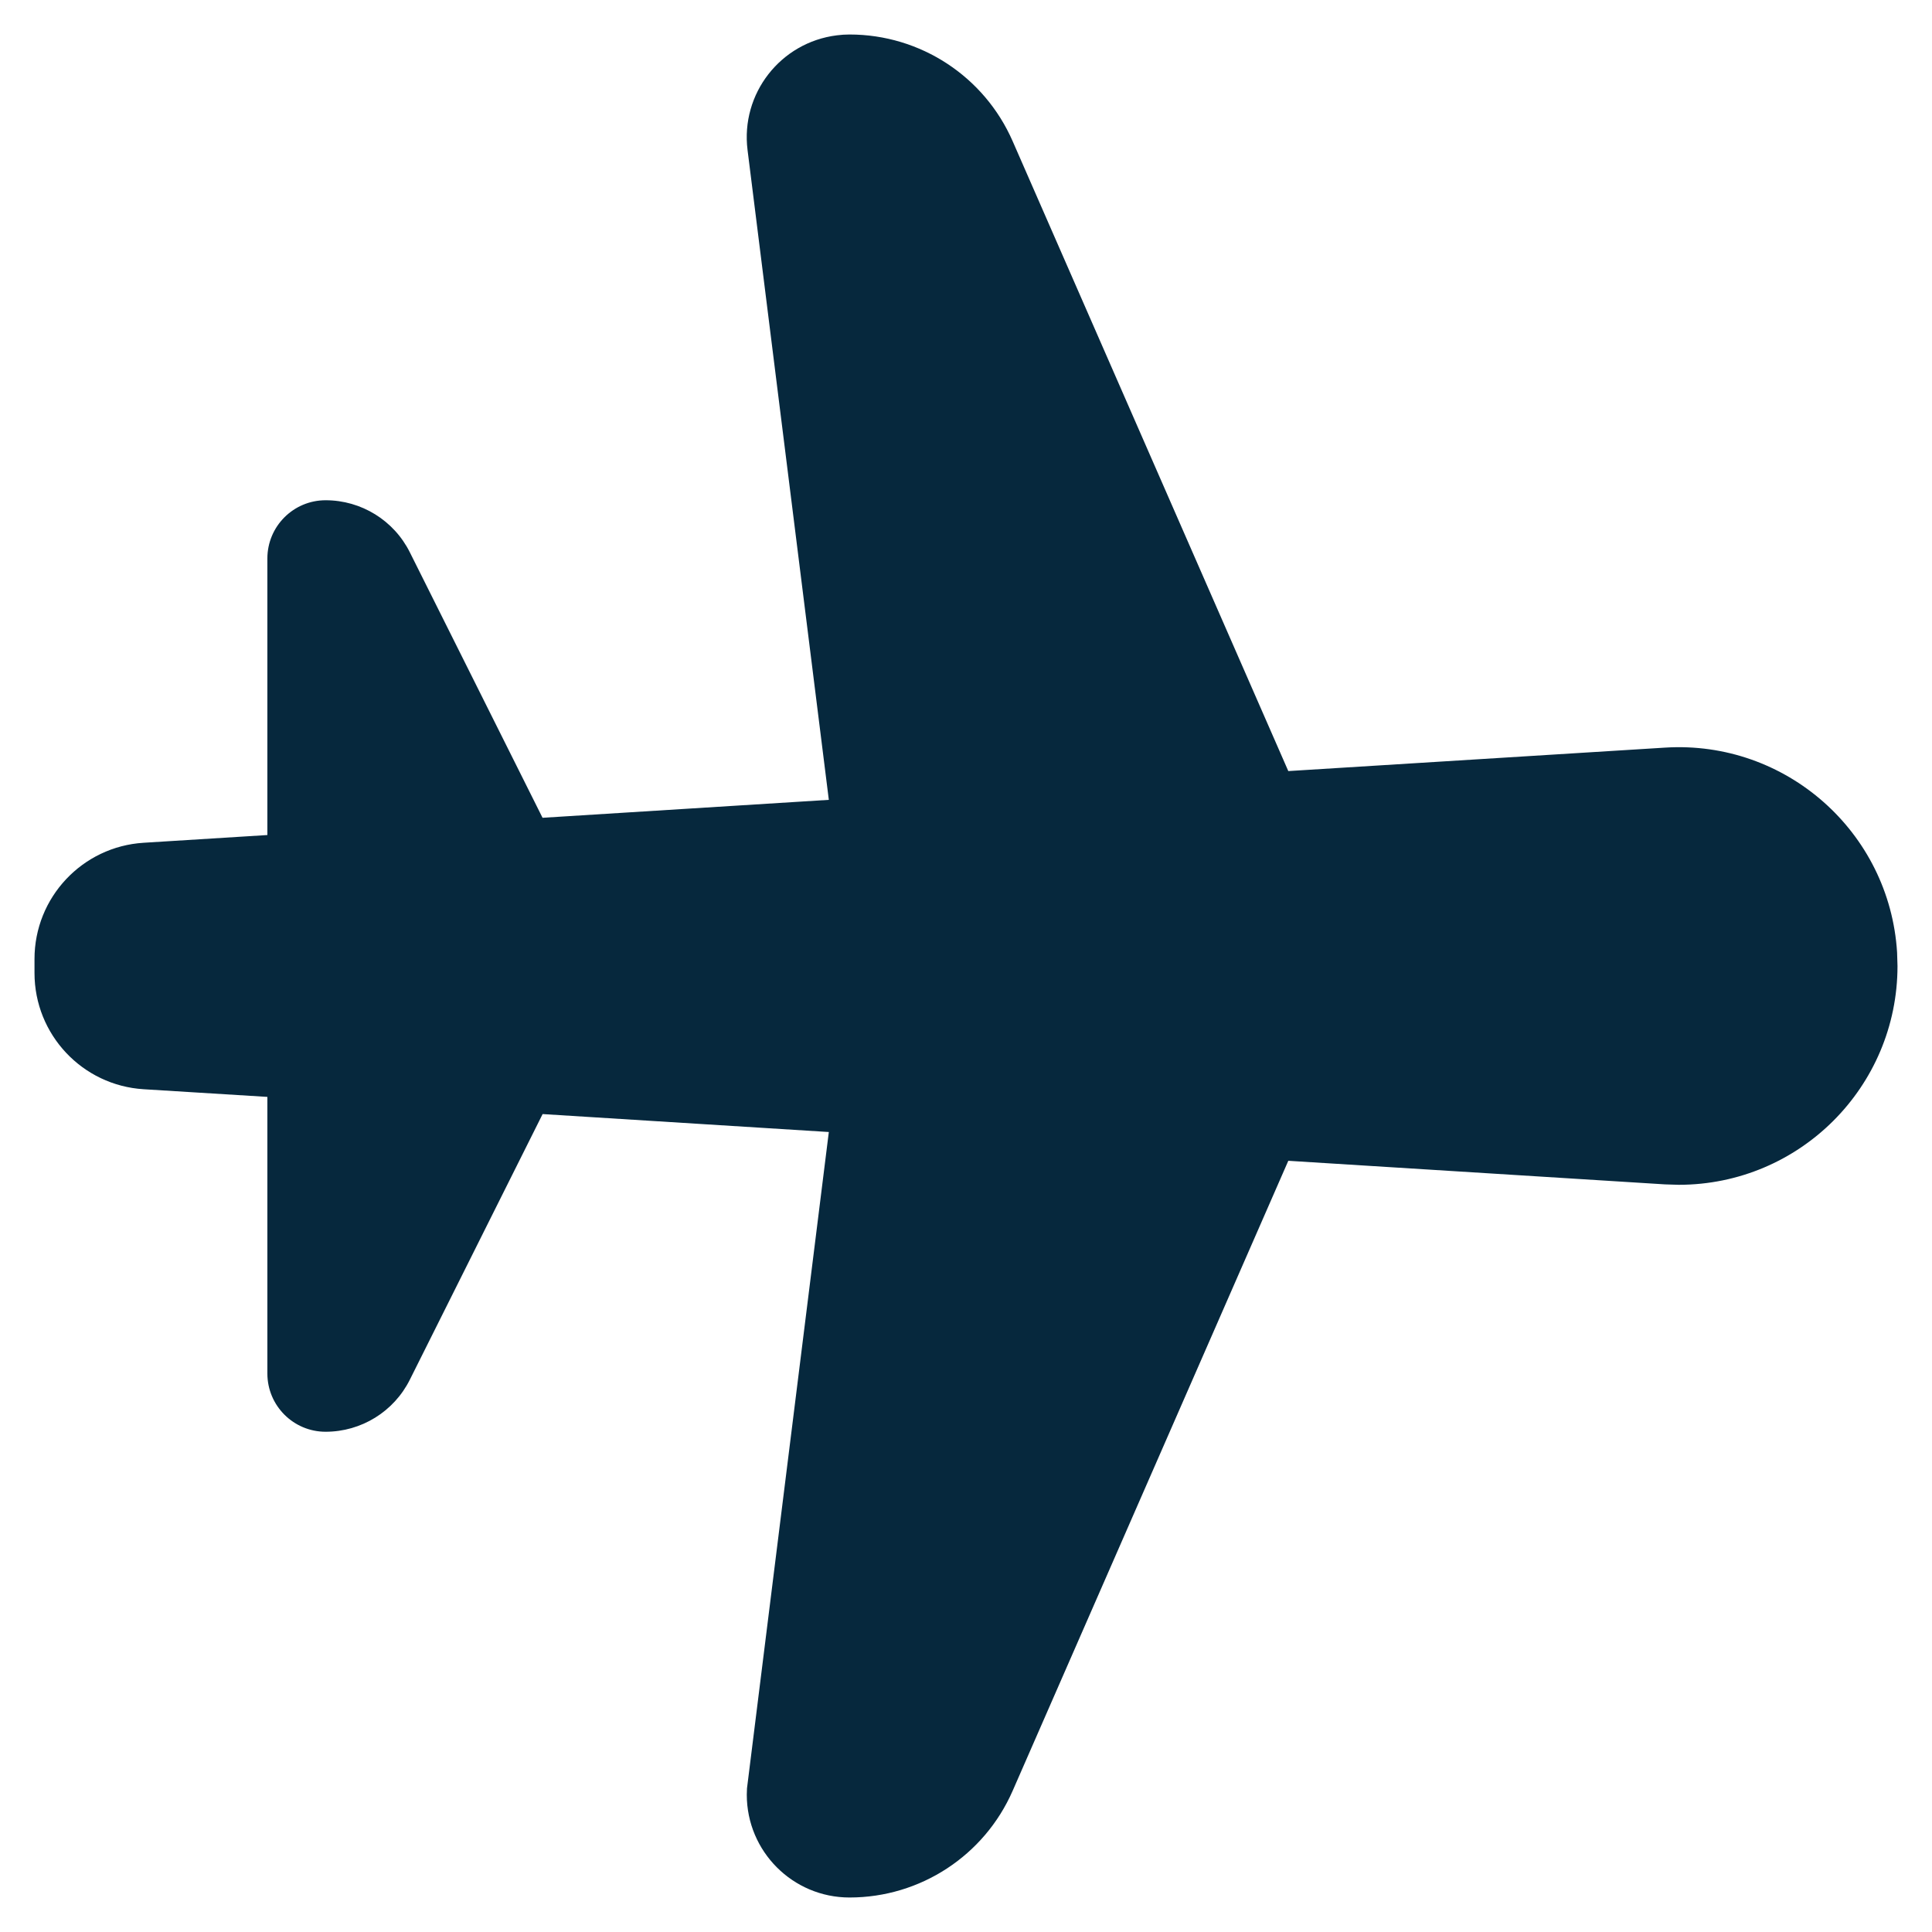
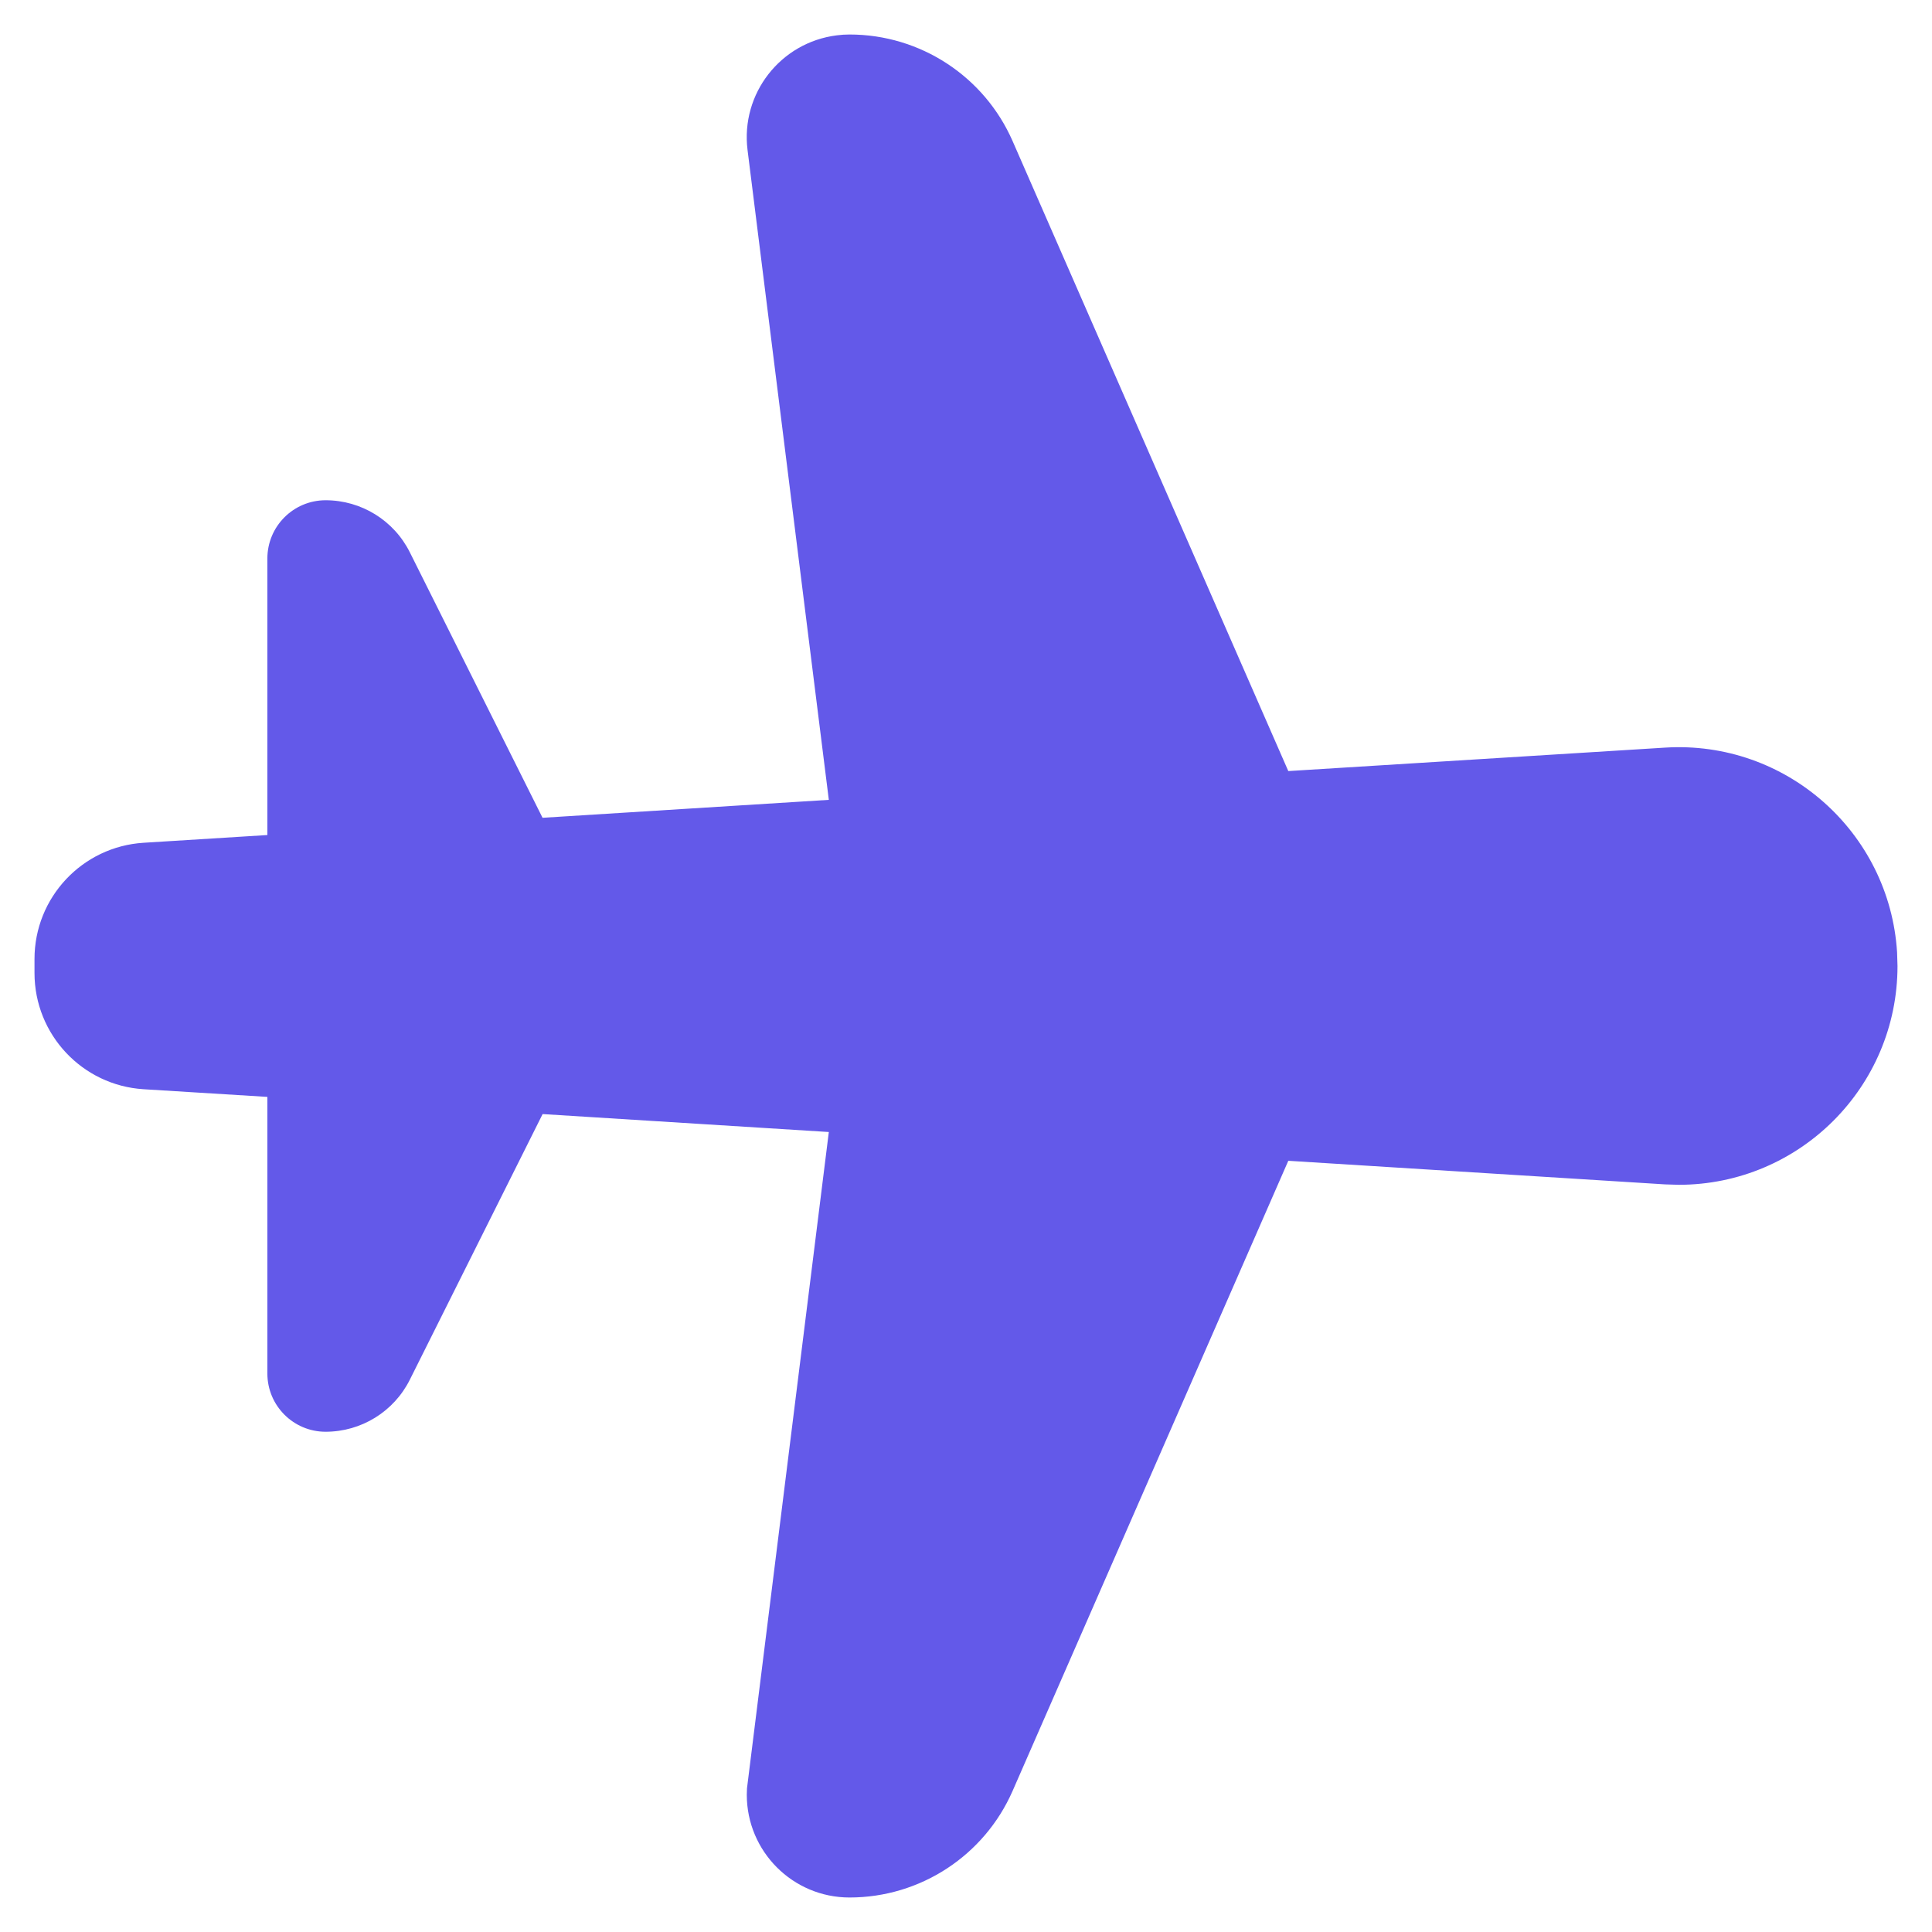
<svg xmlns="http://www.w3.org/2000/svg" width="28" height="28" viewBox="0 0 28 28" fill="none">
  <g id="ð¦ icon &quot;Airplane&quot;">
-     <path id="Vector" d="M12.312 0.5C13.338 0.5 14.265 1.107 14.676 2.046L18.671 11.175L24.132 10.835C25.879 10.726 27.385 12.055 27.494 13.802L27.5 14C27.5 15.751 26.081 17.171 24.329 17.171L24.132 17.165L18.671 16.823L14.676 25.954C14.265 26.893 13.338 27.5 12.312 27.5C11.49 27.5 10.823 26.833 10.823 26.01L10.826 25.918L12.012 16.406L7.864 16.146L5.94 19.995C5.709 20.458 5.236 20.75 4.719 20.75C4.253 20.75 3.875 20.372 3.875 19.906V15.897L2.082 15.786C1.193 15.731 0.5 14.993 0.5 14.102V13.898C0.5 13.007 1.193 12.269 2.082 12.214L3.875 12.102V8.094C3.875 7.628 4.253 7.25 4.719 7.25C5.236 7.25 5.709 7.542 5.94 8.005L7.863 11.852L12.012 11.592L10.834 2.174C10.732 1.358 11.311 0.614 12.128 0.512C12.189 0.504 12.251 0.5 12.312 0.5Z" fill="#06283D" />
+     <path id="Vector" d="M12.312 0.5C13.338 0.5 14.265 1.107 14.676 2.046L18.671 11.175L24.132 10.835C25.879 10.726 27.385 12.055 27.494 13.802L27.5 14C27.5 15.751 26.081 17.171 24.329 17.171L24.132 17.165L18.671 16.823L14.676 25.954C14.265 26.893 13.338 27.5 12.312 27.5C11.49 27.5 10.823 26.833 10.823 26.01L10.826 25.918L12.012 16.406L7.864 16.146L5.94 19.995C5.709 20.458 5.236 20.75 4.719 20.75C4.253 20.75 3.875 20.372 3.875 19.906V15.897L2.082 15.786C1.193 15.731 0.5 14.993 0.5 14.102V13.898C0.5 13.007 1.193 12.269 2.082 12.214L3.875 12.102V8.094C3.875 7.628 4.253 7.25 4.719 7.25C5.236 7.25 5.709 7.542 5.94 8.005L7.863 11.852L12.012 11.592L10.834 2.174C10.732 1.358 11.311 0.614 12.128 0.512C12.189 0.504 12.251 0.5 12.312 0.5Z" fill="#6359E9" />
  </g>
</svg>
